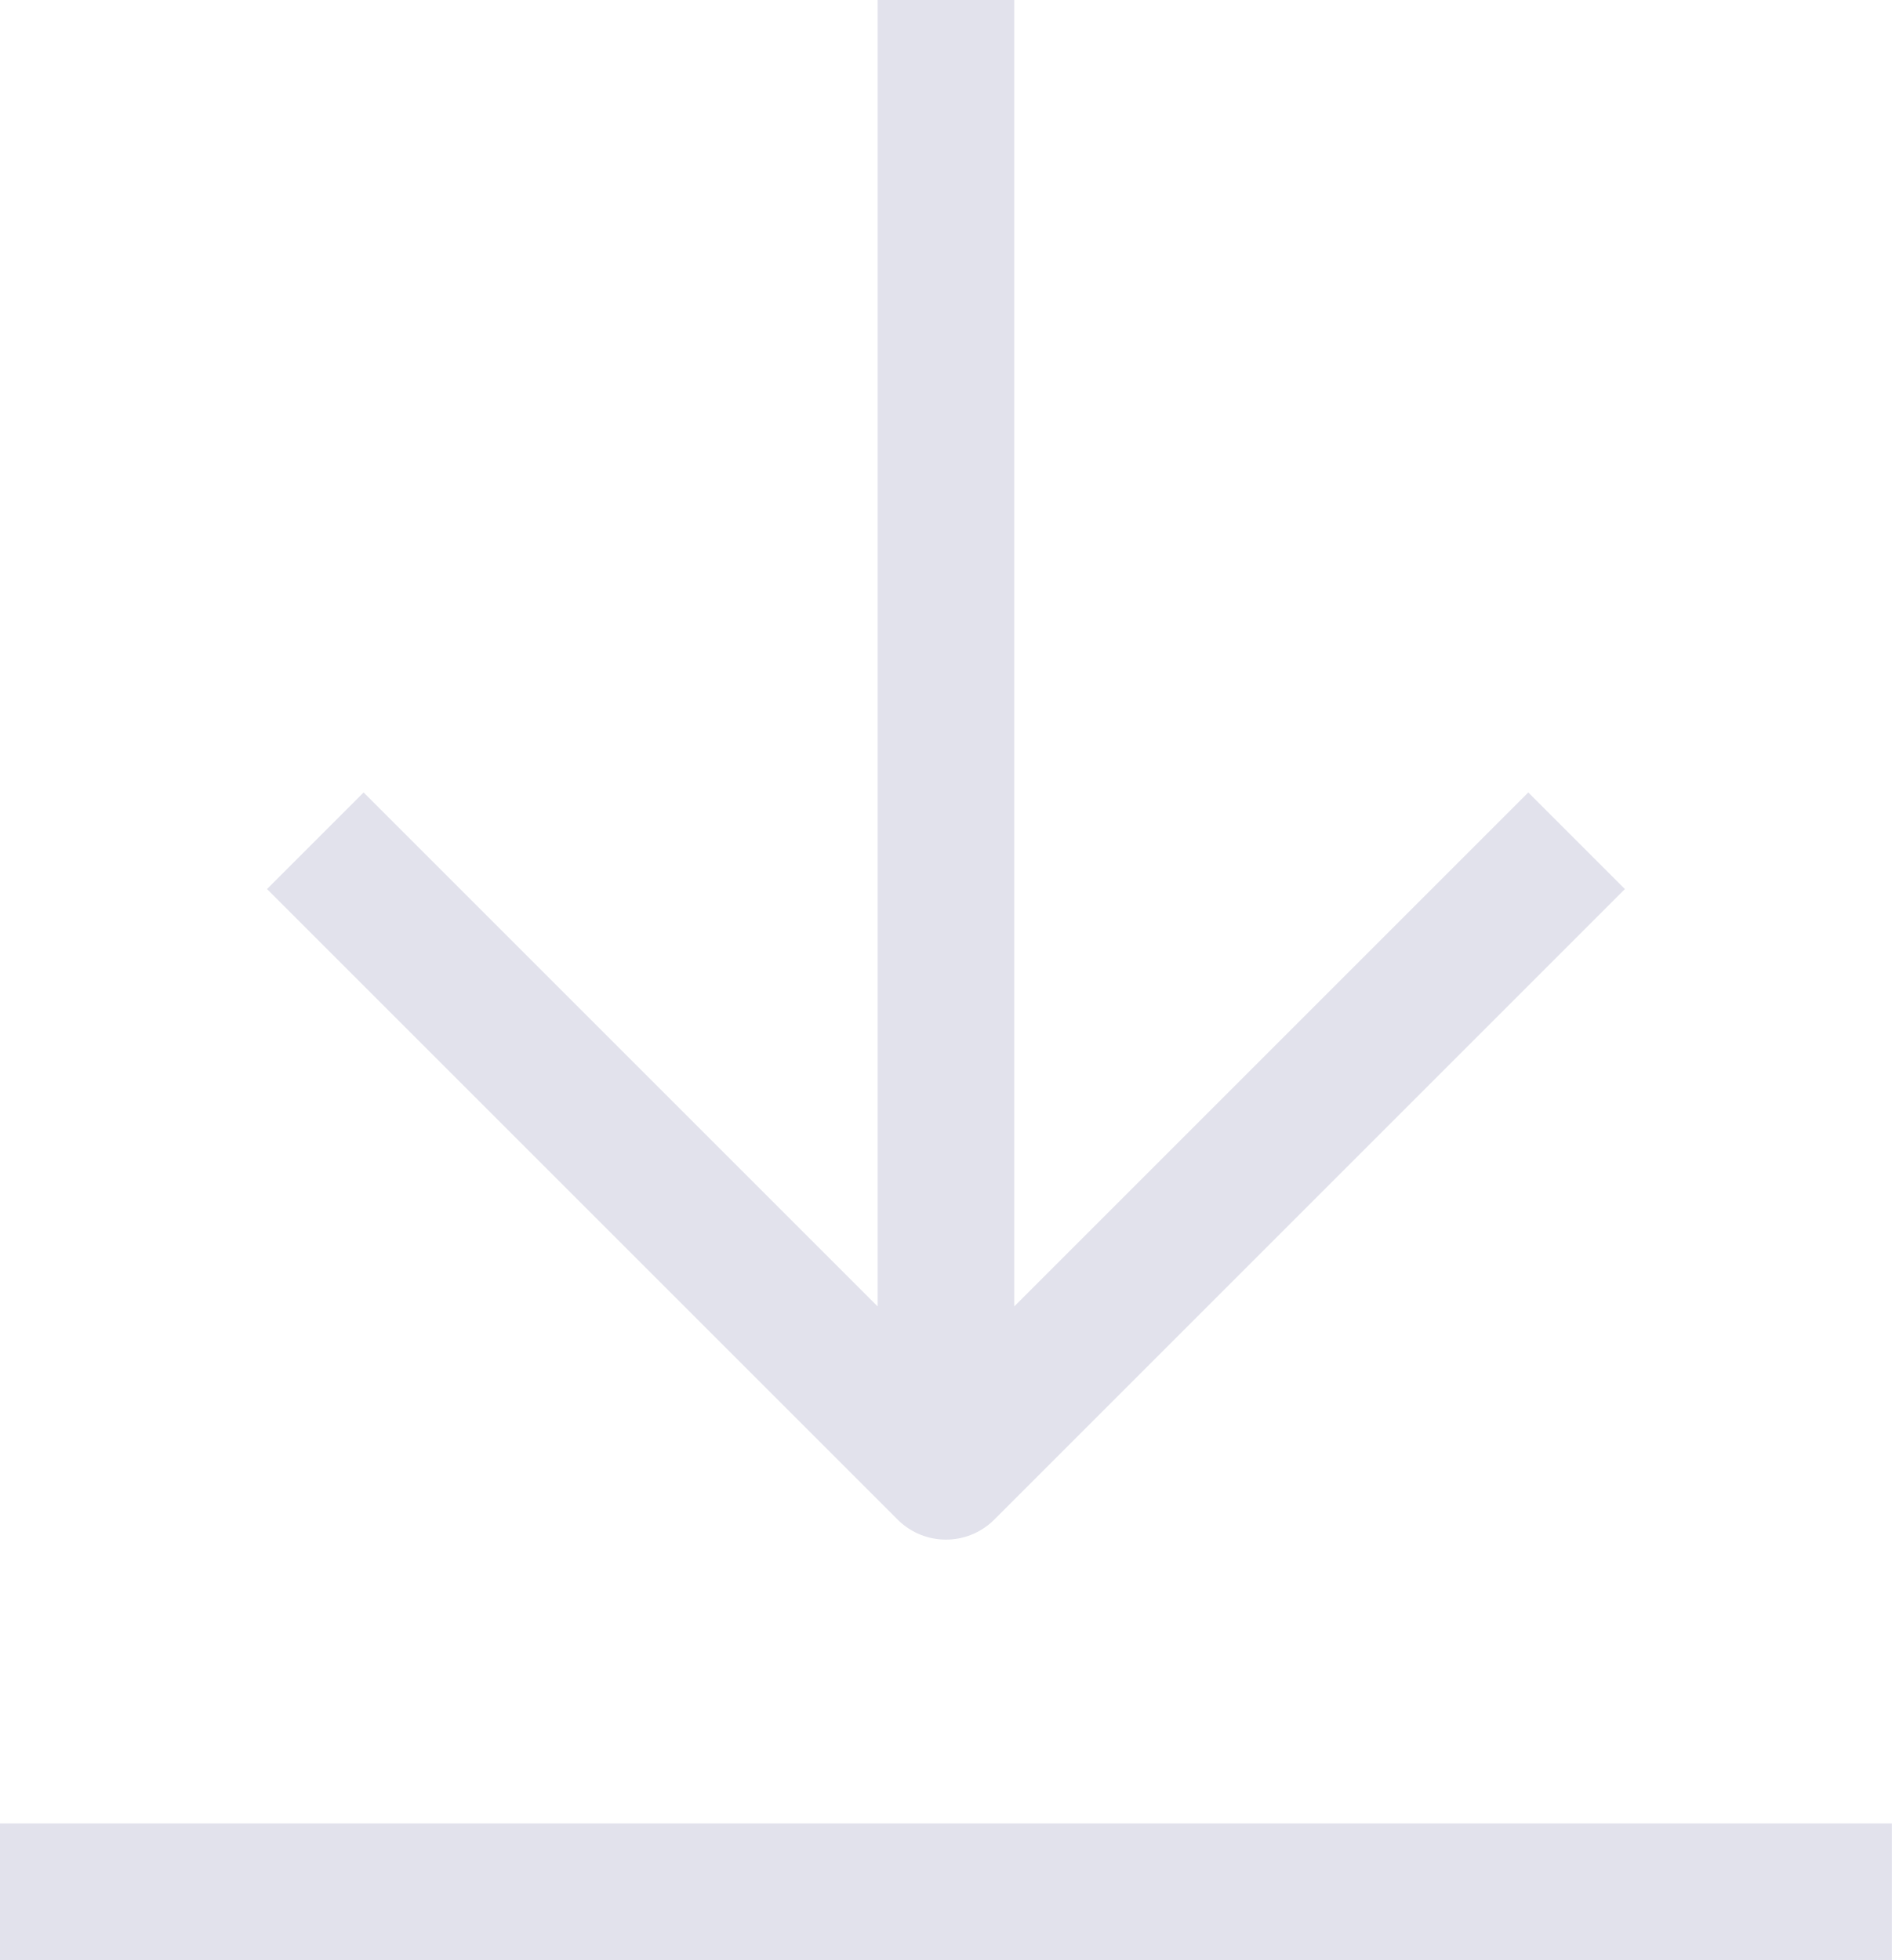
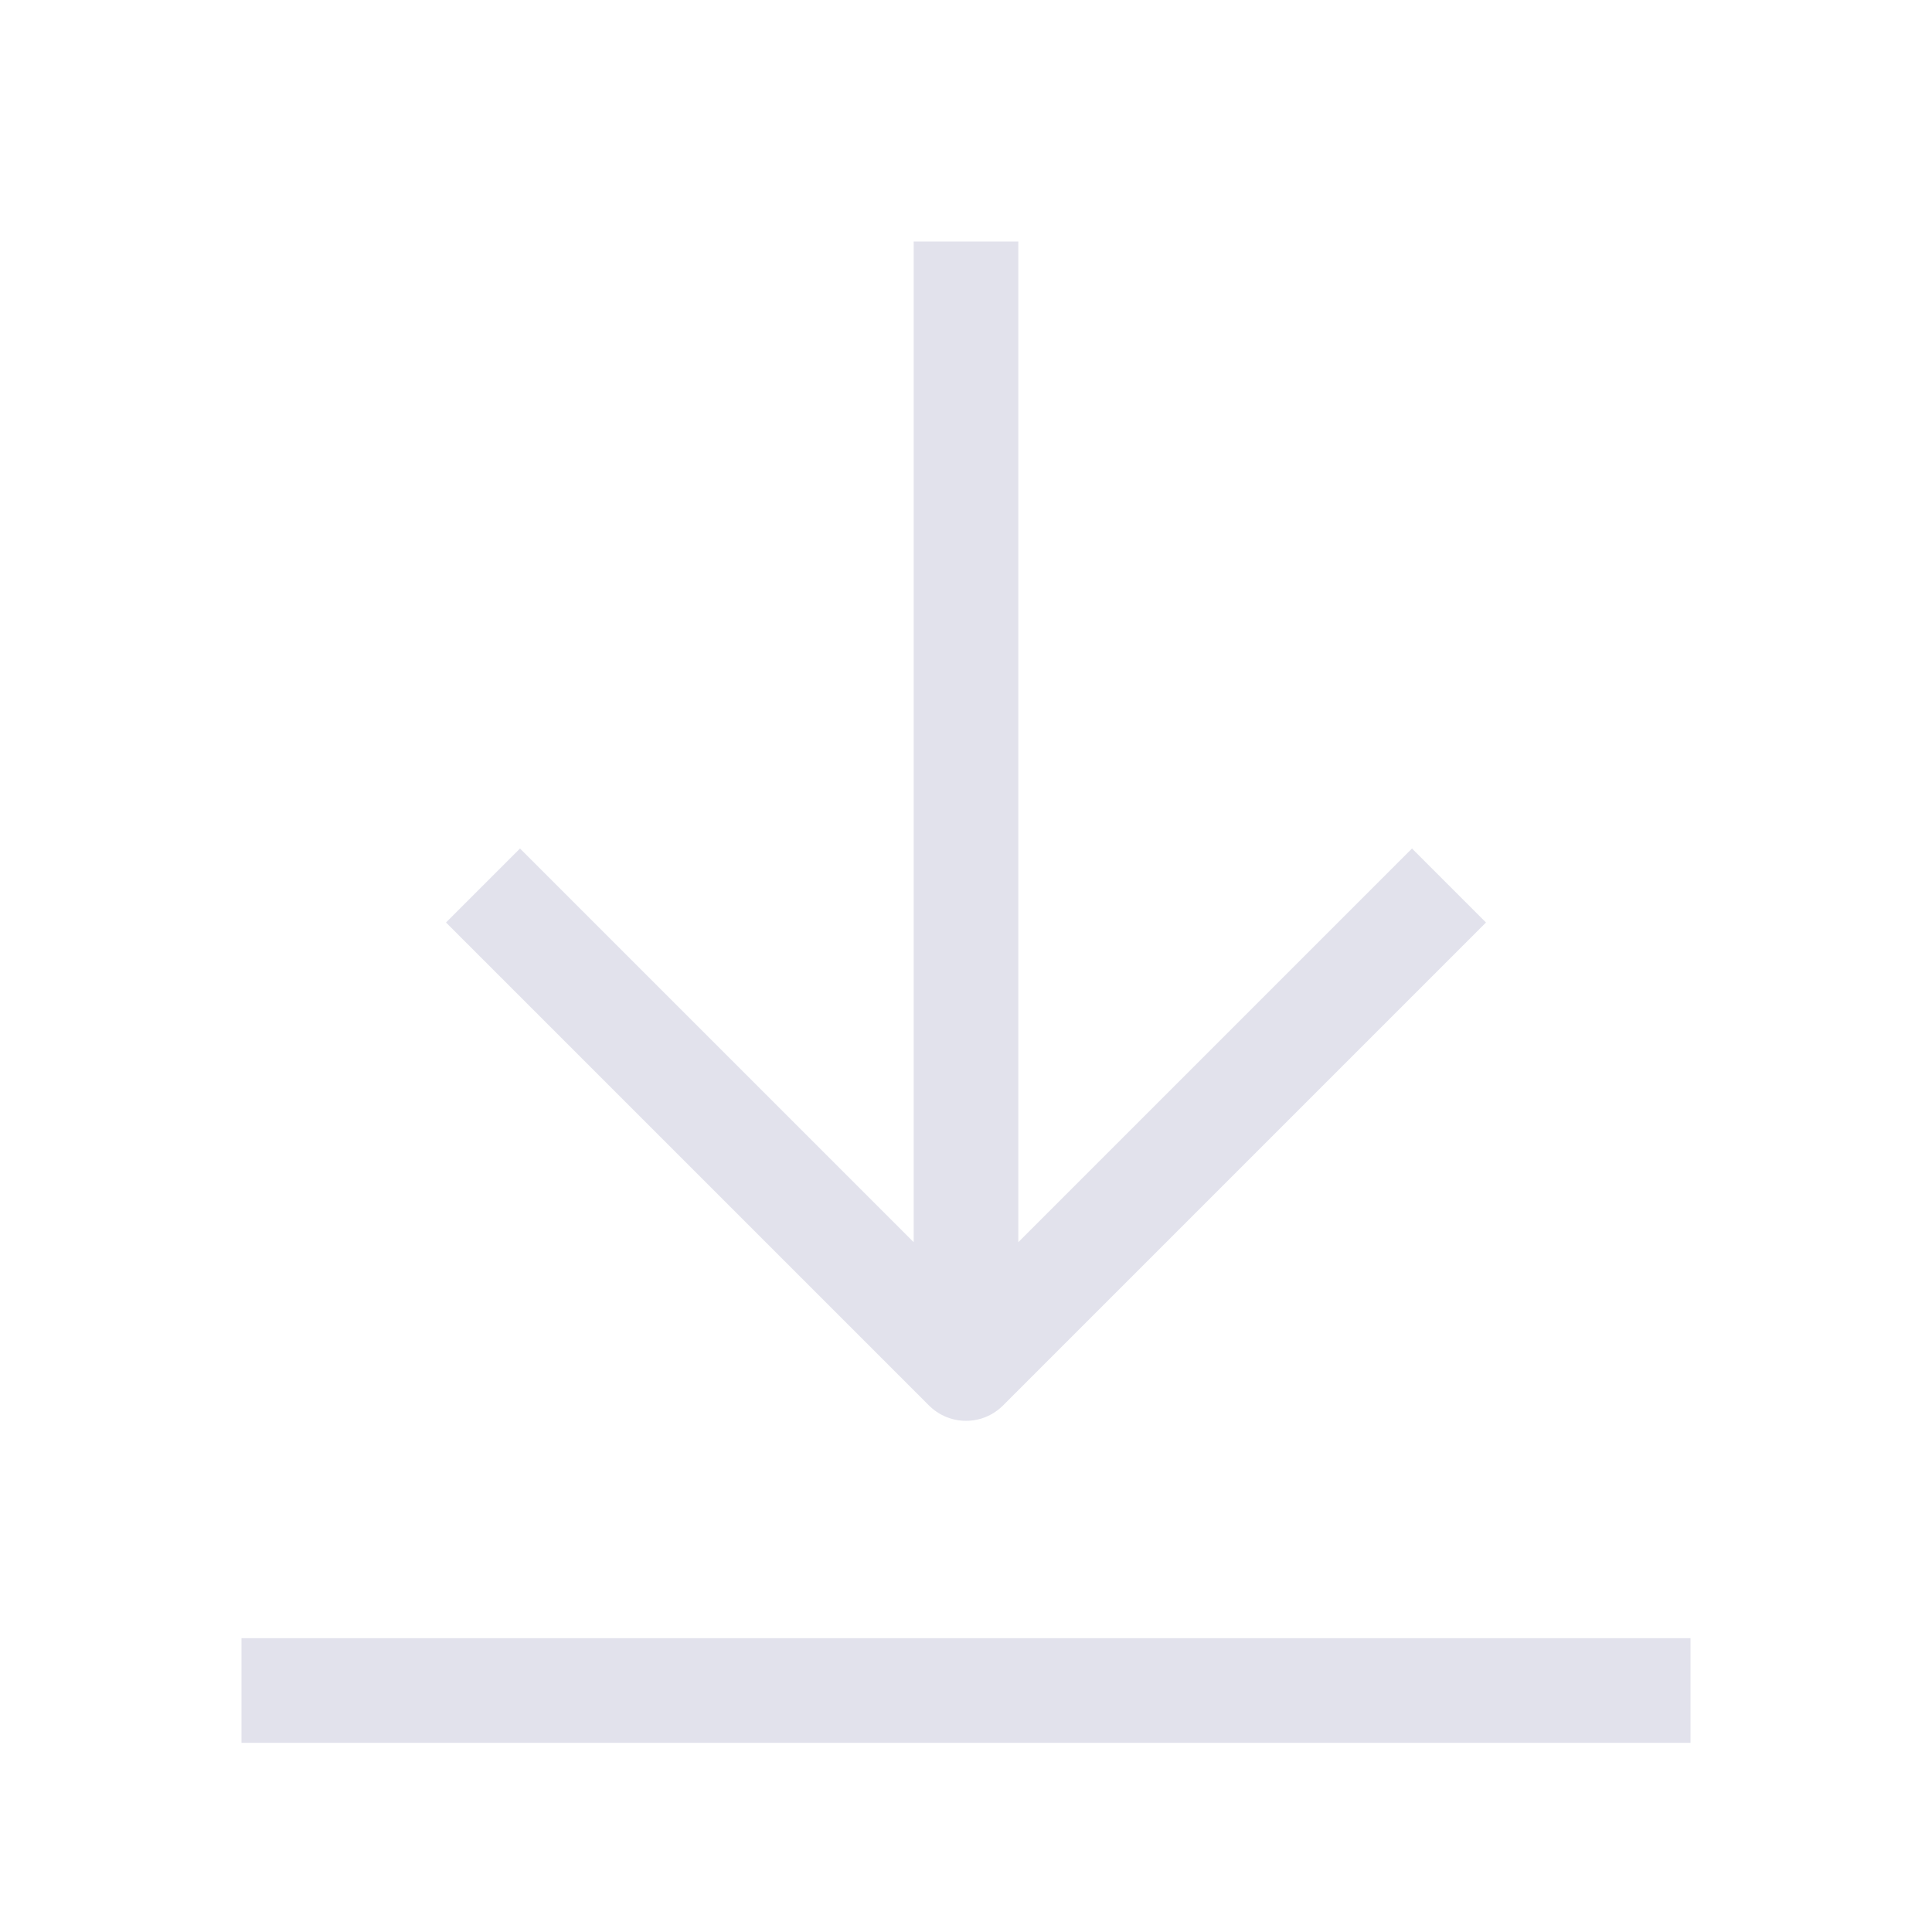
- <svg xmlns="http://www.w3.org/2000/svg" preserveAspectRatio="none" overflow="visible" style="display: block;" width="18" height="18.65" viewBox="0 0 18 18.65" fill="none">
-   <path id="Icon" d="M18 18H0M3 8L9 14L15 8M9 14V0" stroke="#E2E2EC" stroke-width="1.3" stroke-linejoin="round" />
+ <svg xmlns="http://www.w3.org/2000/svg" preserveAspectRatio="none" overflow="visible" style="display: block;" width="24" height="24" viewBox="0 0 24 24" fill="none">
+   <g id="Medium / Arrows / Download-02">
+     <path id="Icon" d="M21 21H3M6 11L12 17L18 11M12 17V3" stroke="#E2E2EC" stroke-width="1.3" stroke-linejoin="round" />
+   </g>
</svg>
